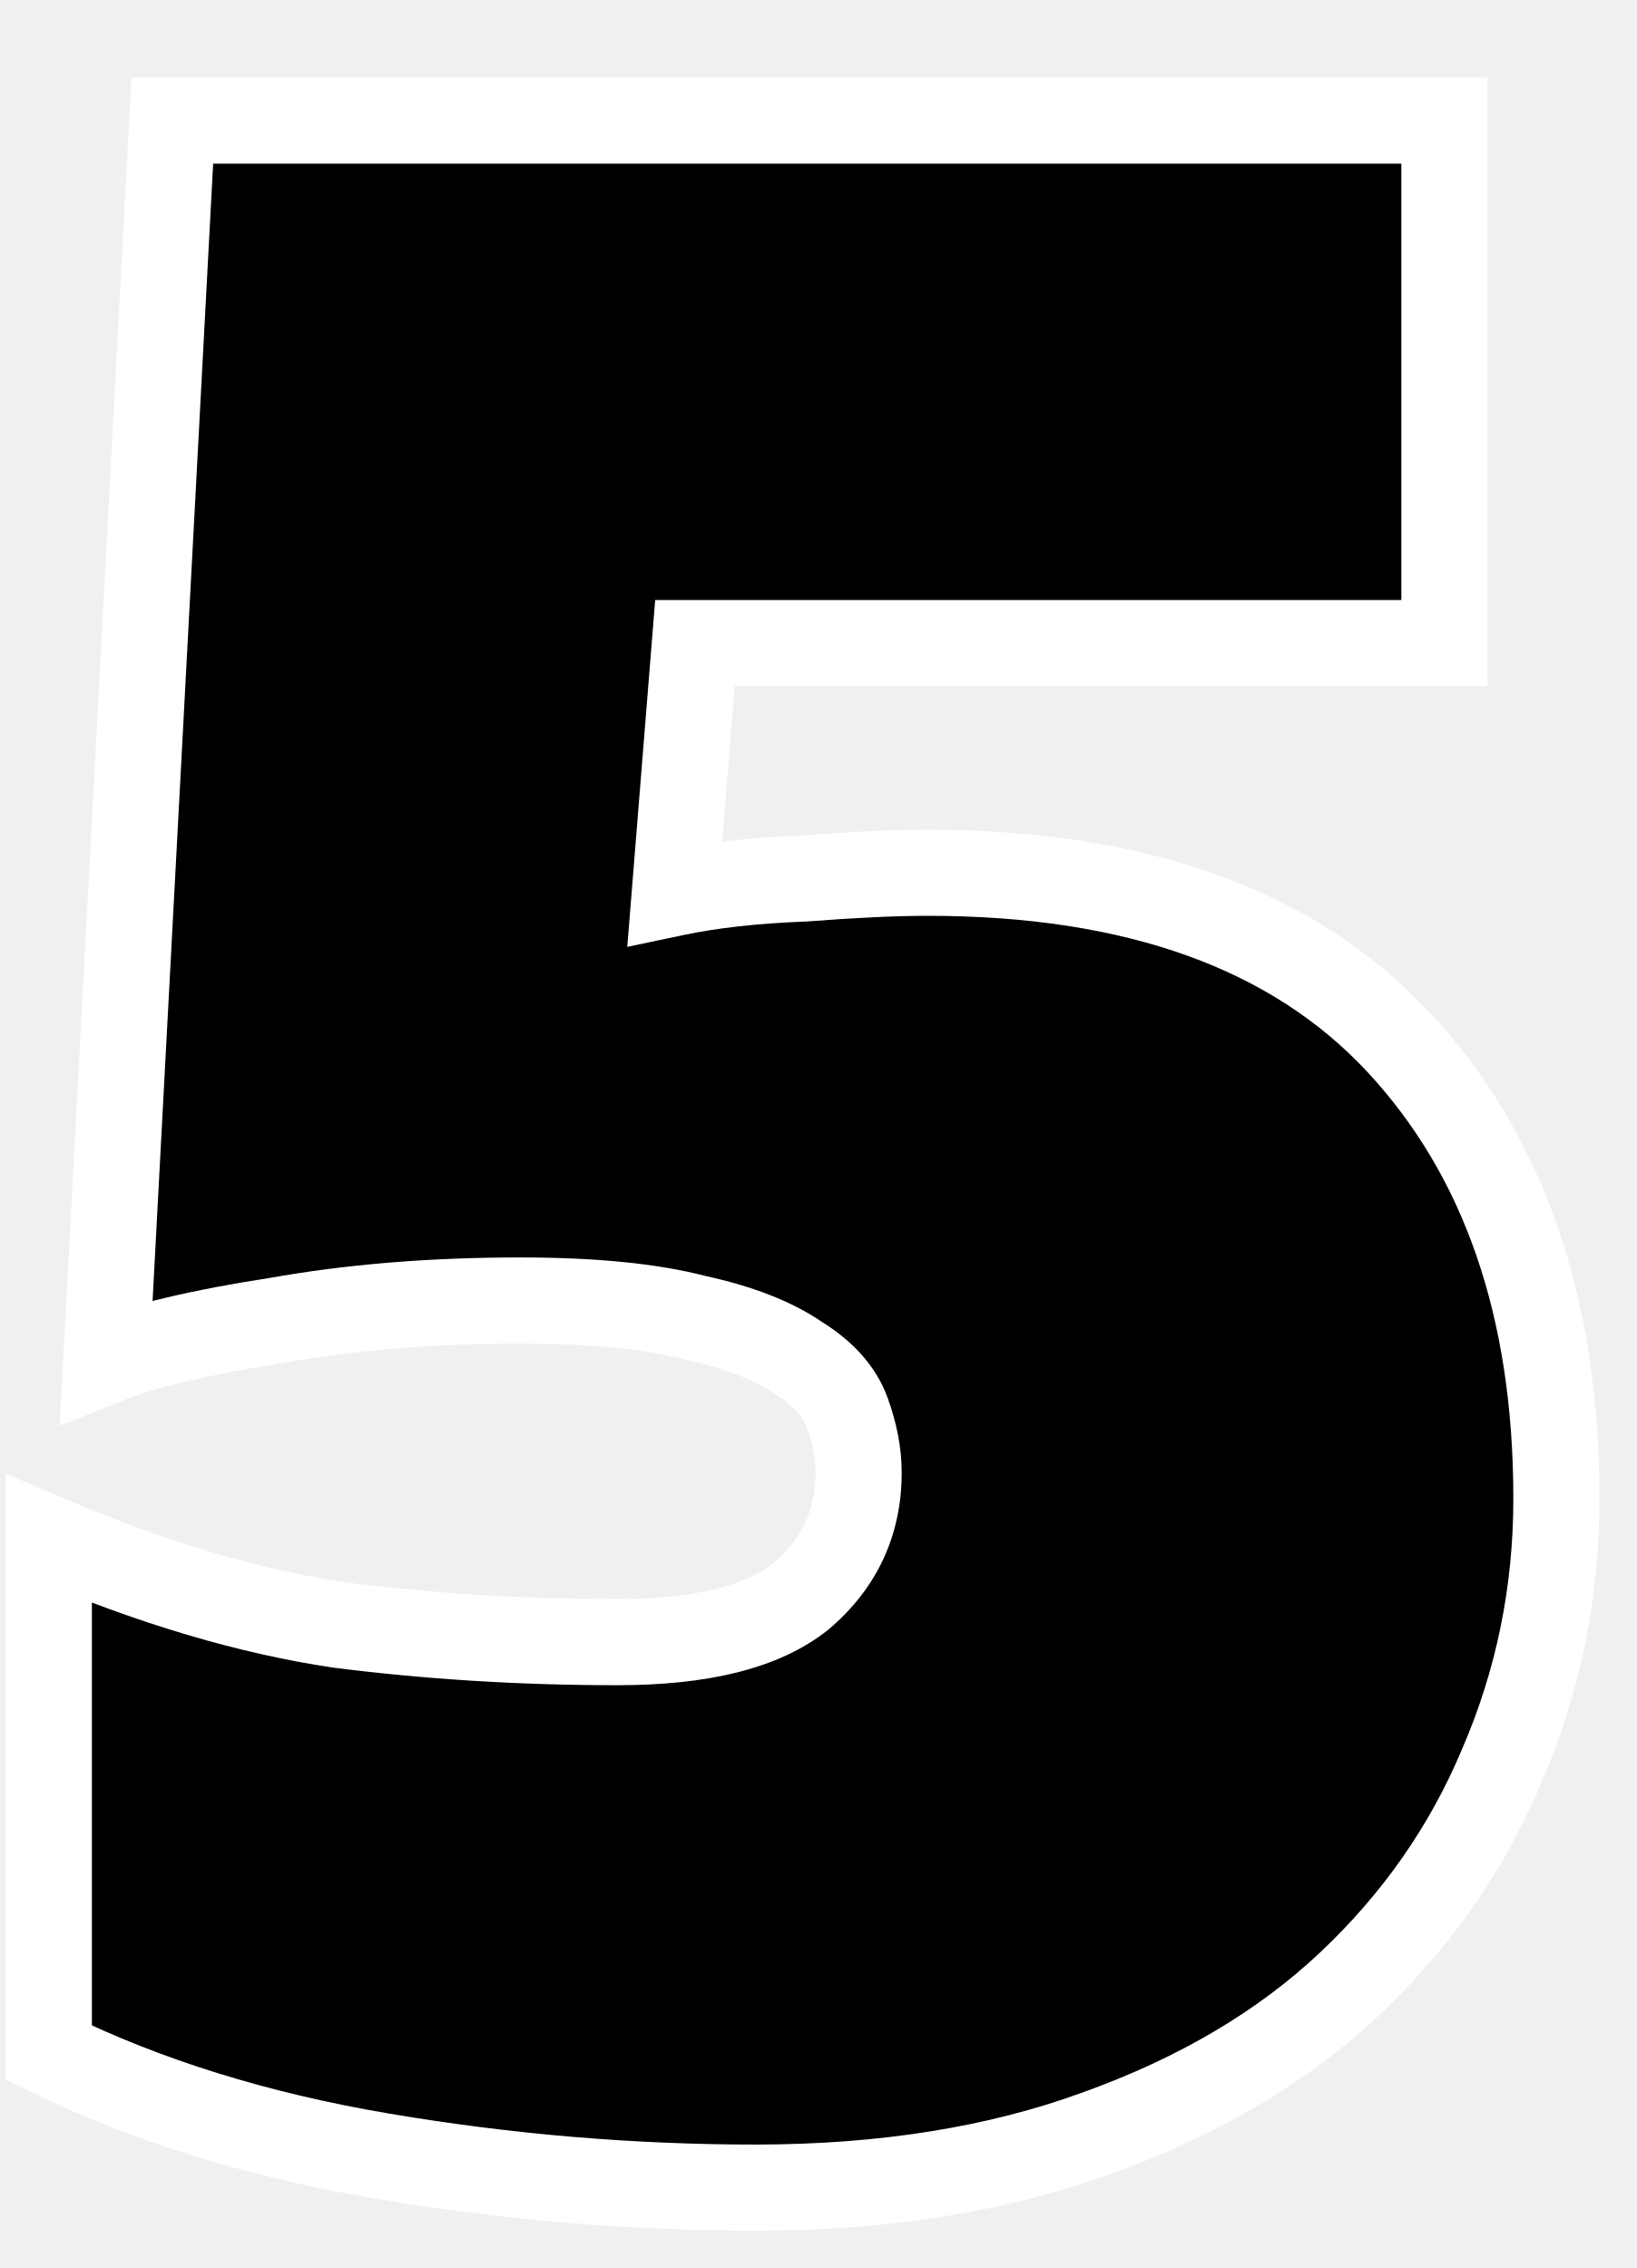
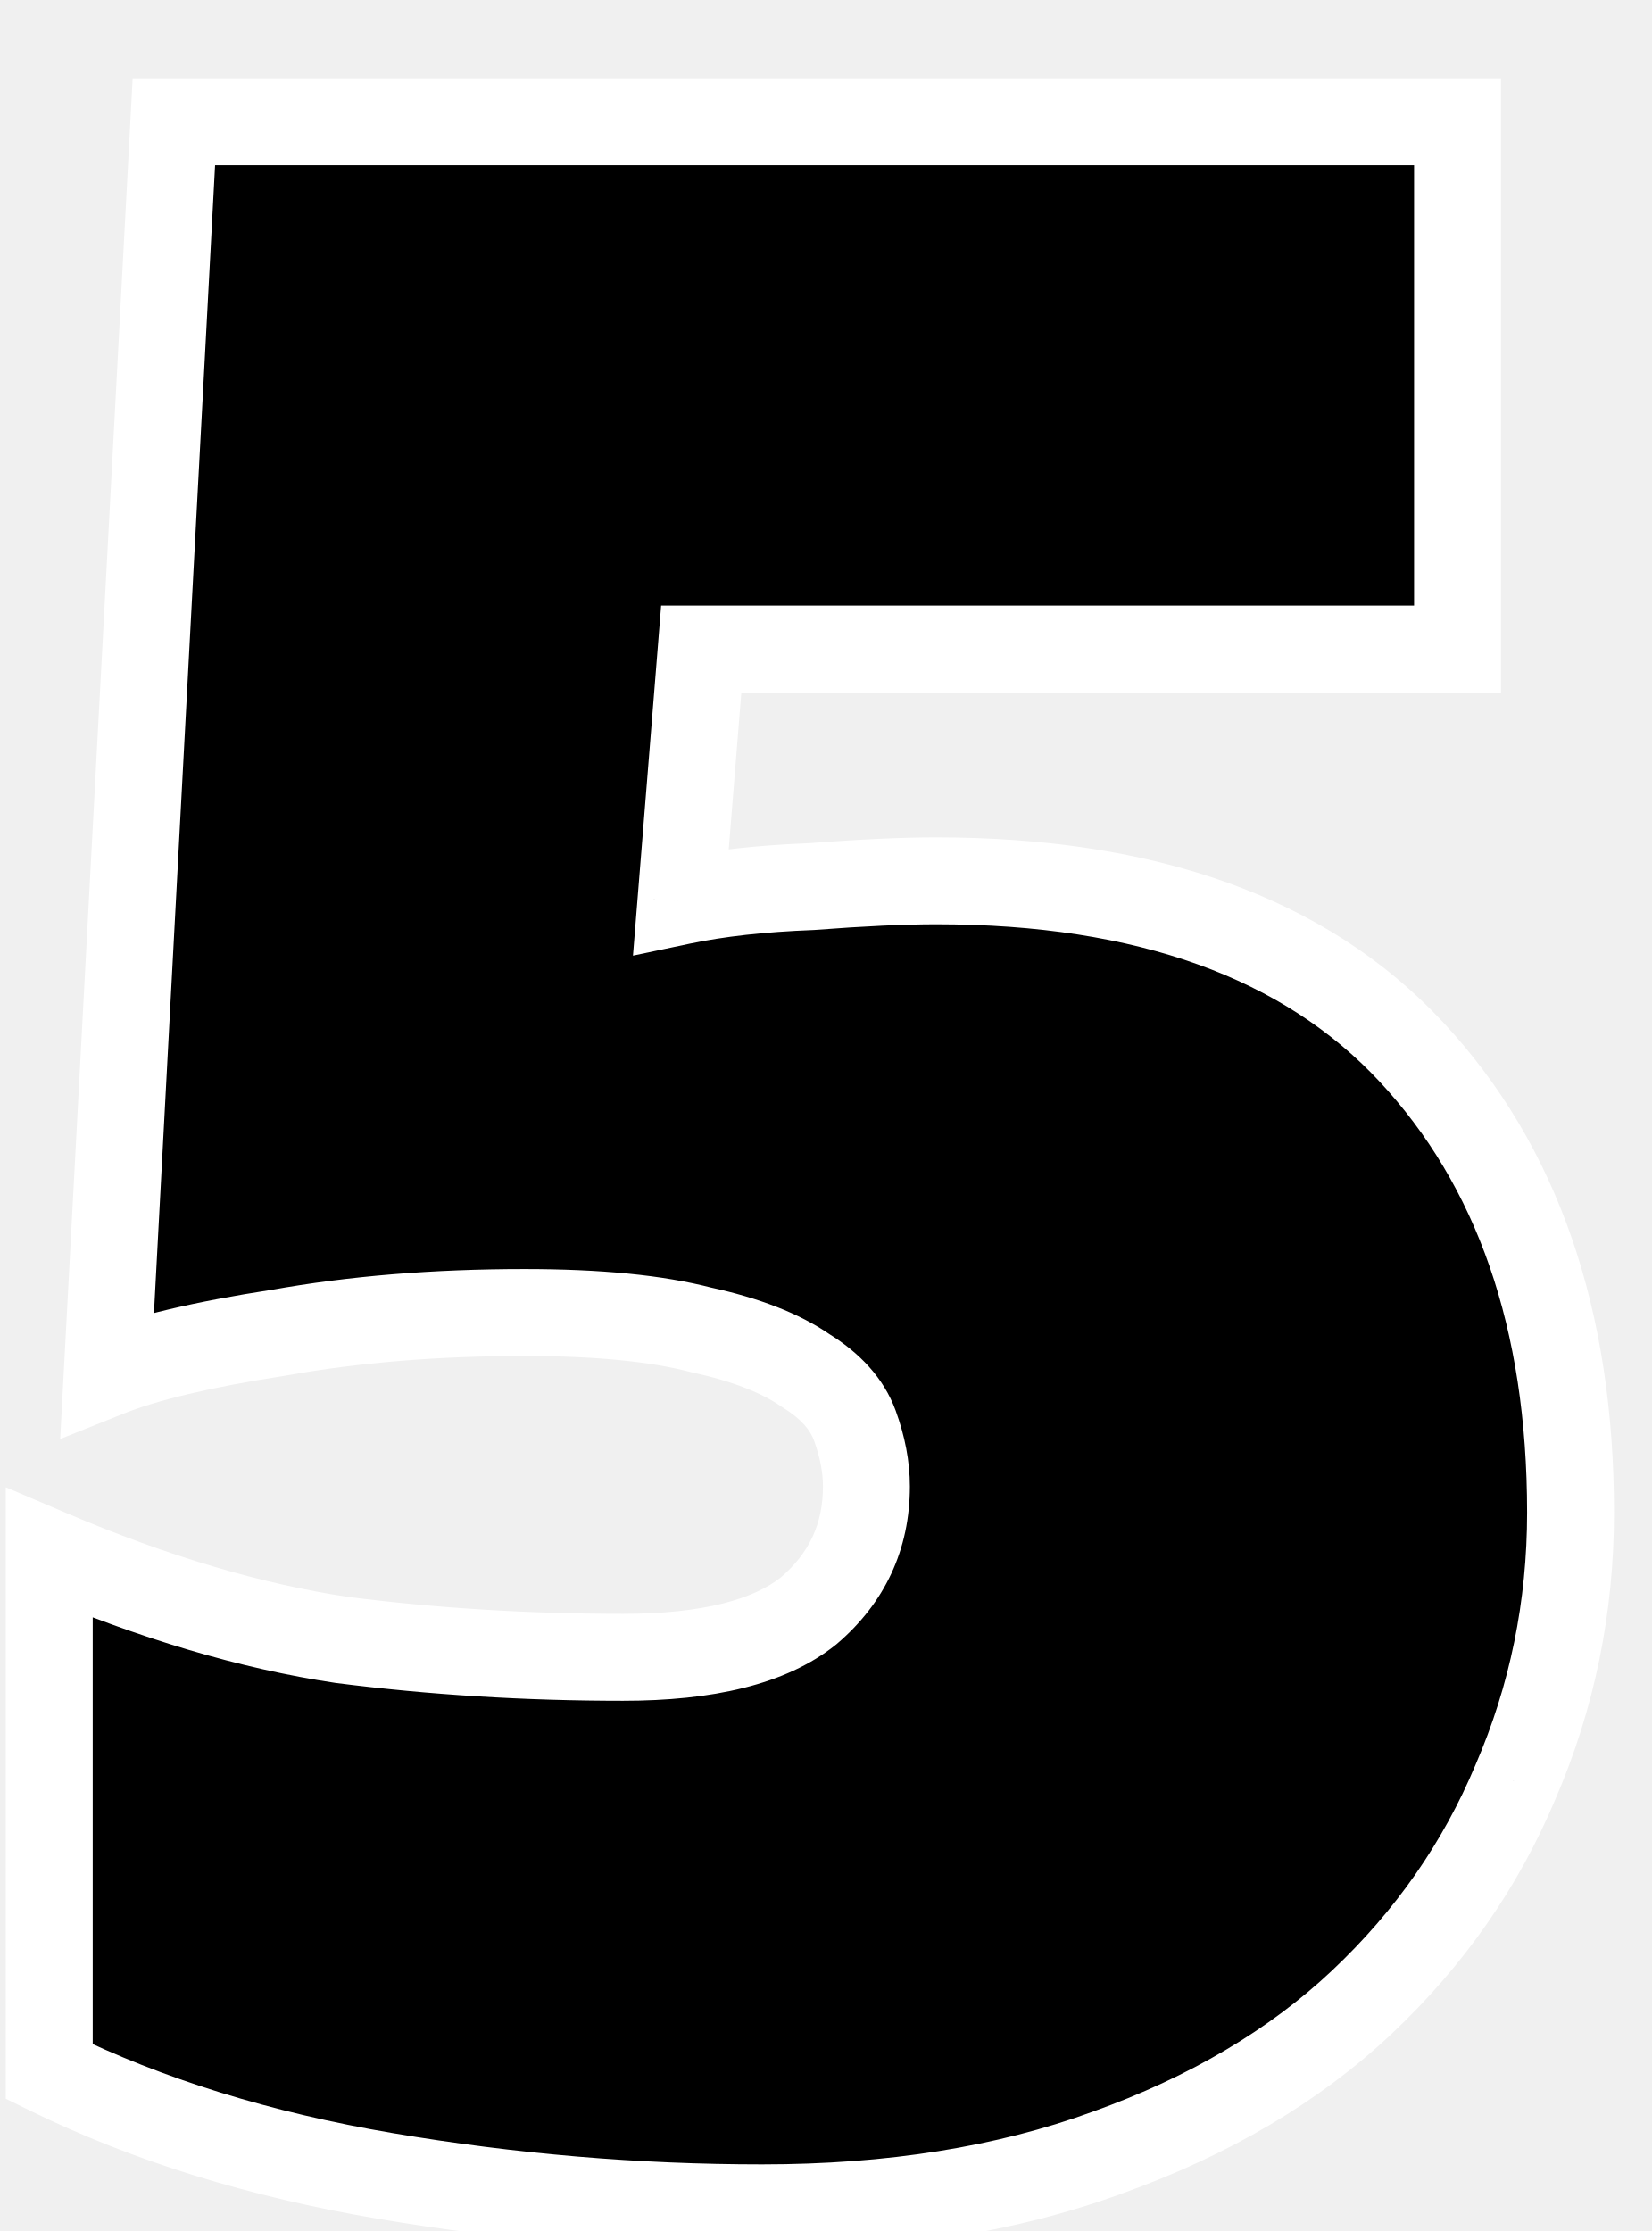
- <svg xmlns="http://www.w3.org/2000/svg" width="57" height="79" viewBox="0 0 57 79" fill="none">
+ <svg xmlns="http://www.w3.org/2000/svg" width="57" height="77" viewBox="0 0 57 77" fill="none">
  <path d="M1.7 53.6C5.3 55.133 8.667 56.133 11.8 56.6C14.933 57 18.167 57.2 21.5 57.2C24.433 57.2 26.567 56.667 27.9 55.6C29.233 54.467 29.9 53.033 29.9 51.3C29.9 50.633 29.767 49.933 29.5 49.2C29.233 48.467 28.667 47.833 27.8 47.3C26.933 46.7 25.733 46.233 24.2 45.9C22.667 45.5 20.633 45.3 18.1 45.3C15.033 45.3 12.2 45.533 9.6 46C7 46.4 5.033 46.867 3.7 47.4L6 4.2H50.3V22.4H24.2L23.5 31.1C24.767 30.833 26.267 30.667 28 30.6C29.733 30.467 31.167 30.4 32.3 30.4C39.567 30.4 45.033 32.367 48.7 36.3C52.367 40.233 54.2 45.533 54.2 52.2C54.2 55.467 53.567 58.567 52.3 61.5C51.1 64.367 49.333 66.9 47 69.1C44.667 71.3 41.733 73.033 38.2 74.3C34.733 75.567 30.767 76.2 26.3 76.2C21.967 76.2 17.633 75.833 13.3 75.1C8.967 74.367 5.1 73.167 1.7 71.5V53.6Z" fill="black" />
-   <path d="M1.7 53.6L2.288 52.22L0.2 51.331V53.6H1.7ZM11.8 56.6L11.579 58.084L11.595 58.086L11.61 58.088L11.8 56.6ZM27.9 55.6L28.837 56.771L28.855 56.757L28.872 56.743L27.9 55.6ZM27.8 47.3L26.946 48.533L26.979 48.556L27.014 48.578L27.8 47.3ZM24.2 45.9L23.821 47.351L23.851 47.359L23.881 47.366L24.2 45.9ZM9.6 46L9.828 47.483L9.847 47.48L9.865 47.476L9.6 46ZM3.7 47.4L2.202 47.32L2.077 49.665L4.257 48.793L3.7 47.4ZM6 4.2V2.7H4.578L4.502 4.12L6 4.2ZM50.3 4.2H51.8V2.7H50.3V4.2ZM50.3 22.4V23.9H51.8V22.4H50.3ZM24.2 22.4V20.9H22.816L22.705 22.28L24.2 22.4ZM23.5 31.1L22.005 30.98L21.844 32.982L23.809 32.568L23.5 31.1ZM28 30.6L28.058 32.099L28.086 32.098L28.115 32.096L28 30.6ZM48.7 36.3L47.603 37.323L48.7 36.3ZM52.3 61.5L50.923 60.905L50.92 60.913L50.916 60.921L52.3 61.5ZM47 69.1L48.029 70.191L48.029 70.191L47 69.1ZM38.2 74.3L37.694 72.888L37.685 72.891L38.2 74.3ZM13.3 75.1L13.05 76.579L13.05 76.579L13.3 75.1ZM1.7 71.5H0.2V72.435L1.04 72.847L1.7 71.5ZM1.112 54.98C4.803 56.552 8.294 57.594 11.579 58.084L12.021 55.116C9.039 54.672 5.797 53.715 2.288 52.22L1.112 54.98ZM11.61 58.088C14.81 58.496 18.107 58.7 21.5 58.7V55.7C18.227 55.7 15.057 55.504 11.99 55.112L11.61 58.088ZM21.5 58.7C24.553 58.7 27.105 58.157 28.837 56.771L26.963 54.429C26.028 55.176 24.314 55.7 21.5 55.7V58.7ZM28.872 56.743C30.536 55.328 31.4 53.478 31.4 51.3H28.4C28.4 52.588 27.93 53.606 26.928 54.457L28.872 56.743ZM31.4 51.3C31.4 50.431 31.226 49.558 30.91 48.687L28.09 49.713C28.307 50.309 28.4 50.835 28.4 51.3H31.4ZM30.91 48.687C30.496 47.551 29.653 46.679 28.586 46.023L27.014 48.578C27.681 48.988 27.97 49.383 28.09 49.713L30.91 48.687ZM28.654 46.067C27.567 45.314 26.159 44.791 24.519 44.434L23.881 47.366C25.308 47.676 26.3 48.086 26.946 48.533L28.654 46.067ZM24.579 44.449C22.871 44.003 20.695 43.8 18.1 43.8V46.8C20.572 46.8 22.463 46.997 23.821 47.351L24.579 44.449ZM18.1 43.8C14.958 43.8 12.035 44.039 9.335 44.524L9.865 47.476C12.365 47.028 15.108 46.8 18.1 46.8V43.8ZM9.372 44.517C6.736 44.923 4.636 45.41 3.143 46.007L4.257 48.793C5.431 48.323 7.264 47.877 9.828 47.483L9.372 44.517ZM5.198 47.48L7.498 4.28L4.502 4.12L2.202 47.32L5.198 47.48ZM6 5.7H50.3V2.7H6V5.7ZM48.8 4.2V22.4H51.8V4.2H48.8ZM50.3 20.9H24.2V23.9H50.3V20.9ZM22.705 22.28L22.005 30.98L24.995 31.22L25.695 22.52L22.705 22.28ZM23.809 32.568C24.971 32.323 26.382 32.163 28.058 32.099L27.942 29.101C26.151 29.17 24.563 29.343 23.191 29.632L23.809 32.568ZM28.115 32.096C29.828 31.964 31.22 31.9 32.3 31.9V28.9C31.114 28.9 29.639 28.97 27.885 29.104L28.115 32.096ZM32.3 31.9C39.303 31.9 44.309 33.79 47.603 37.323L49.797 35.277C45.758 30.944 39.831 28.9 32.3 28.9V31.9ZM47.603 37.323C50.952 40.916 52.7 45.818 52.7 52.2H55.7C55.7 45.249 53.781 39.551 49.797 35.277L47.603 37.323ZM52.7 52.2C52.7 55.267 52.107 58.164 50.923 60.905L53.677 62.095C55.027 58.969 55.7 55.666 55.7 52.2H52.7ZM50.916 60.921C49.8 63.588 48.157 65.948 45.971 68.009L48.029 70.191C50.51 67.852 52.4 65.146 53.684 62.079L50.916 60.921ZM45.971 68.009C43.811 70.045 41.065 71.679 37.694 72.888L38.706 75.712C42.401 74.387 45.522 72.555 48.029 70.191L45.971 68.009ZM37.685 72.891C34.414 74.086 30.627 74.7 26.3 74.7V77.7C30.907 77.7 35.053 77.047 38.715 75.709L37.685 72.891ZM26.3 74.7C22.052 74.7 17.802 74.341 13.55 73.621L13.05 76.579C17.465 77.326 21.882 77.7 26.3 77.7V74.7ZM13.55 73.621C9.337 72.908 5.612 71.747 2.36 70.153L1.04 72.847C4.588 74.586 8.596 75.825 13.05 76.579L13.55 73.621ZM3.2 71.5V53.6H0.2V71.5H3.2Z" fill="white" />
+   <path d="M1.7 53.6L2.288 52.22L0.2 51.331V53.6H1.7ZM11.8 56.6L11.579 58.084L11.595 58.086L11.61 58.088L11.8 56.6ZM27.9 55.6L28.837 56.771L28.855 56.757L28.872 56.743L27.9 55.6ZM27.8 47.3L26.946 48.533L26.979 48.556L27.014 48.578L27.8 47.3ZM24.2 45.9L23.821 47.351L23.851 47.359L23.881 47.366L24.2 45.9ZM9.6 46L9.828 47.483L9.847 47.48L9.865 47.476L9.6 46ZM3.7 47.4L2.202 47.32L2.077 49.665L4.257 48.793L3.7 47.4ZM6 4.2V2.7H4.578L4.502 4.12L6 4.2ZM50.3 4.2H51.8V2.7H50.3V4.2ZM50.3 22.4V23.9H51.8V22.4H50.3ZM24.2 22.4V20.9H22.816L22.705 22.28L24.2 22.4ZM23.5 31.1L22.005 30.98L21.844 32.982L23.809 32.568L23.5 31.1ZM28 30.6L28.058 32.099L28.086 32.098L28.115 32.096L28 30.6ZM48.7 36.3L47.603 37.323L48.7 36.3ZM52.3 61.5L50.923 60.905L50.92 60.913L50.916 60.921L52.3 61.5ZM47 69.1L48.029 70.191L47 69.1ZM38.2 74.3L37.694 72.888L37.685 72.891L38.2 74.3ZM13.3 75.1L13.05 76.579H13.05L13.3 75.1ZM1.7 71.5H0.2V72.435L1.04 72.847L1.7 71.5ZM1.112 54.98C4.803 56.552 8.294 57.594 11.579 58.084L12.021 55.116C9.039 54.672 5.797 53.715 2.288 52.22L1.112 54.98ZM11.61 58.088C14.81 58.496 18.107 58.7 21.5 58.7V55.7C18.227 55.7 15.057 55.504 11.99 55.112L11.61 58.088ZM21.5 58.7C24.553 58.7 27.105 58.157 28.837 56.771L26.963 54.429C26.028 55.176 24.314 55.7 21.5 55.7V58.7ZM28.872 56.743C30.536 55.328 31.4 53.478 31.4 51.3H28.4C28.4 52.588 27.93 53.606 26.928 54.457L28.872 56.743ZM31.4 51.3C31.4 50.431 31.226 49.558 30.91 48.687L28.09 49.713C28.307 50.309 28.4 50.835 28.4 51.3H31.4ZM30.91 48.687C30.496 47.551 29.653 46.679 28.586 46.023L27.014 48.578C27.681 48.988 27.97 49.383 28.09 49.713L30.91 48.687ZM28.654 46.067C27.567 45.314 26.159 44.791 24.519 44.434L23.881 47.366C25.308 47.676 26.3 48.086 26.946 48.533L28.654 46.067ZM24.579 44.449C22.871 44.003 20.695 43.8 18.1 43.8V46.8C20.572 46.8 22.463 46.997 23.821 47.351L24.579 44.449ZM18.1 43.8C14.958 43.8 12.035 44.039 9.335 44.524L9.865 47.476C12.365 47.028 15.108 46.8 18.1 46.8V43.8ZM9.372 44.517C6.736 44.923 4.636 45.41 3.143 46.007L4.257 48.793C5.431 48.323 7.264 47.877 9.828 47.483L9.372 44.517ZM5.198 47.48L7.498 4.28L4.502 4.12L2.202 47.32L5.198 47.48ZM6 5.7H50.3V2.7H6V5.7ZM48.8 4.2V22.4H51.8V4.2H48.8ZM50.3 20.9H24.2V23.9H50.3V20.9ZM22.705 22.28L22.005 30.98L24.995 31.22L25.695 22.52L22.705 22.28ZM23.809 32.568C24.971 32.323 26.382 32.163 28.058 32.099L27.942 29.101C26.151 29.17 24.563 29.343 23.191 29.632L23.809 32.568ZM28.115 32.096C29.828 31.964 31.22 31.9 32.3 31.9V28.9C31.114 28.9 29.639 28.97 27.885 29.104L28.115 32.096ZM32.3 31.9C39.303 31.9 44.309 33.79 47.603 37.323L49.797 35.277C45.758 30.944 39.831 28.9 32.3 28.9V31.9ZM47.603 37.323C50.952 40.916 52.7 45.818 52.7 52.2H55.7C55.7 45.249 53.781 39.551 49.797 35.277L47.603 37.323ZM52.7 52.2C52.7 55.267 52.107 58.164 50.923 60.905L53.677 62.095C55.027 58.969 55.7 55.666 55.7 52.2H52.7ZM50.916 60.921C49.8 63.588 48.157 65.948 45.971 68.009L48.029 70.191C50.51 67.852 52.4 65.146 53.684 62.079L50.916 60.921ZM45.971 68.009C43.811 70.045 41.065 71.679 37.694 72.888L38.706 75.712C42.401 74.387 45.522 72.555 48.029 70.191L45.971 68.009ZM37.685 72.891C34.414 74.086 30.627 74.7 26.3 74.7V77.7C30.907 77.7 35.053 77.047 38.715 75.709L37.685 72.891ZM26.3 74.7C22.052 74.7 17.802 74.341 13.55 73.621L13.05 76.579C17.465 77.326 21.882 77.7 26.3 77.7V74.7ZM13.55 73.621C9.337 72.908 5.612 71.747 2.36 70.153L1.04 72.847C4.588 74.586 8.596 75.825 13.05 76.579L13.55 73.621ZM3.2 71.5V53.6H0.2V71.5H3.2Z" fill="white" />
</svg>
